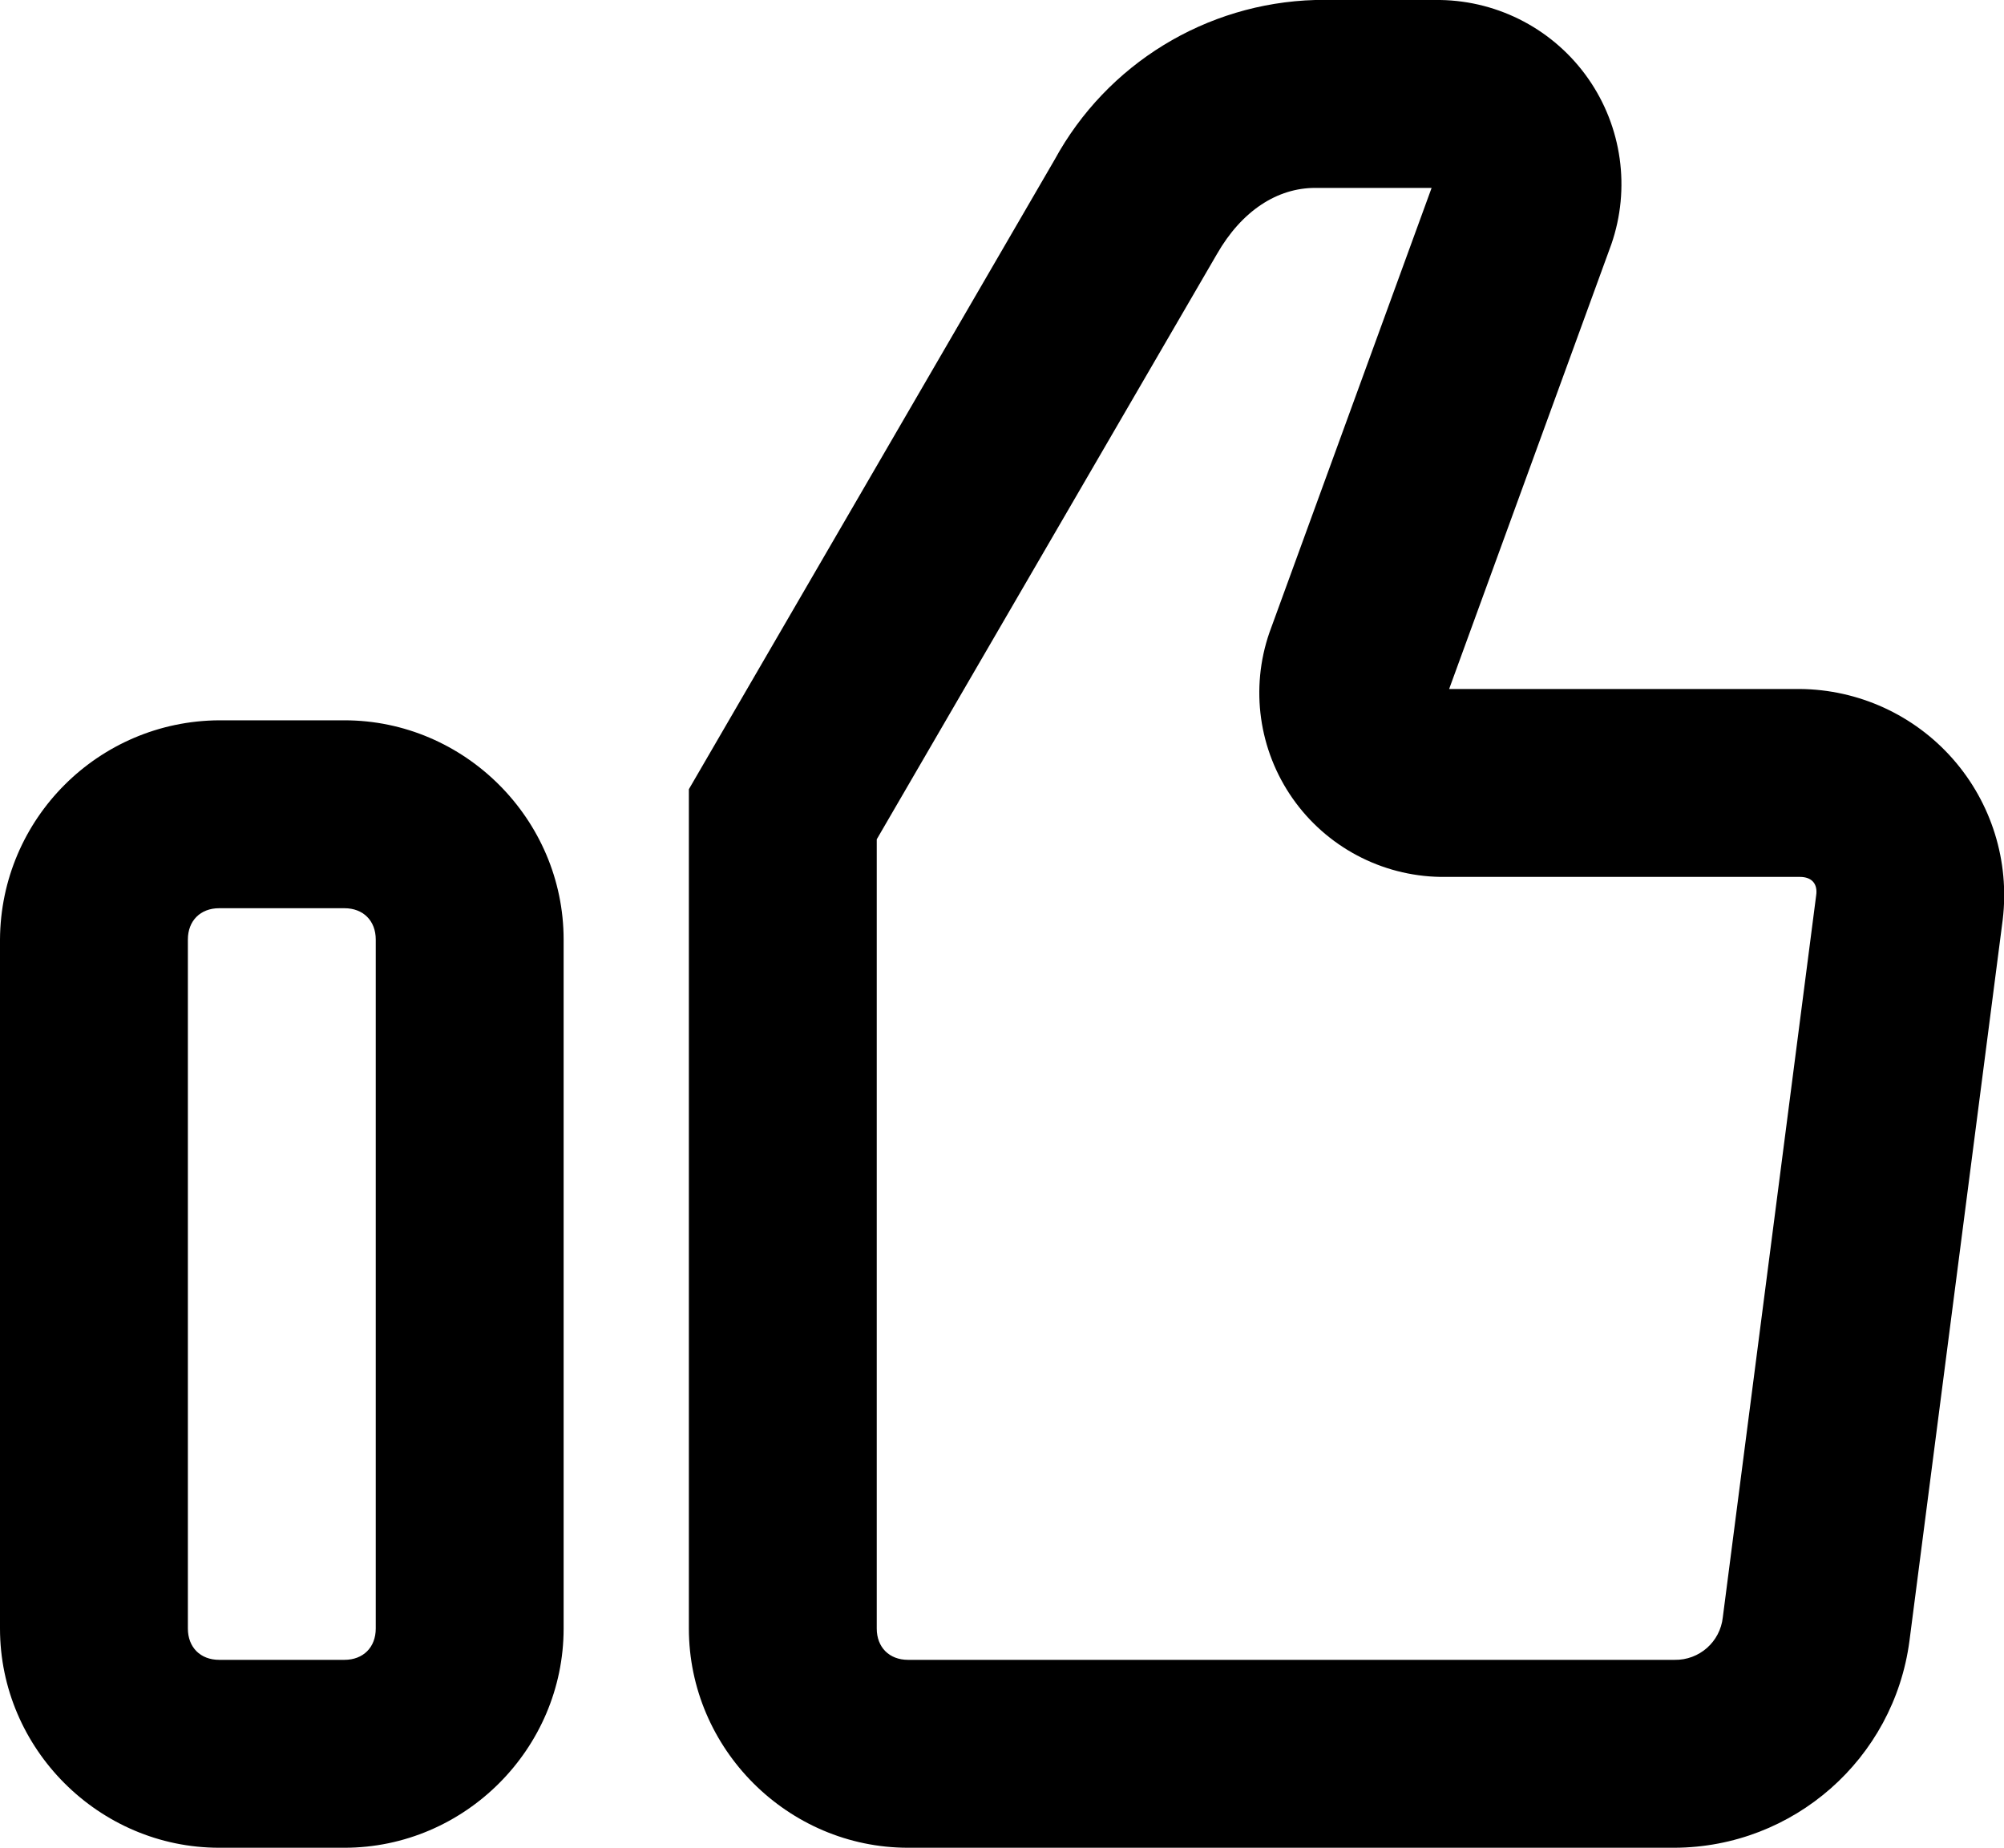
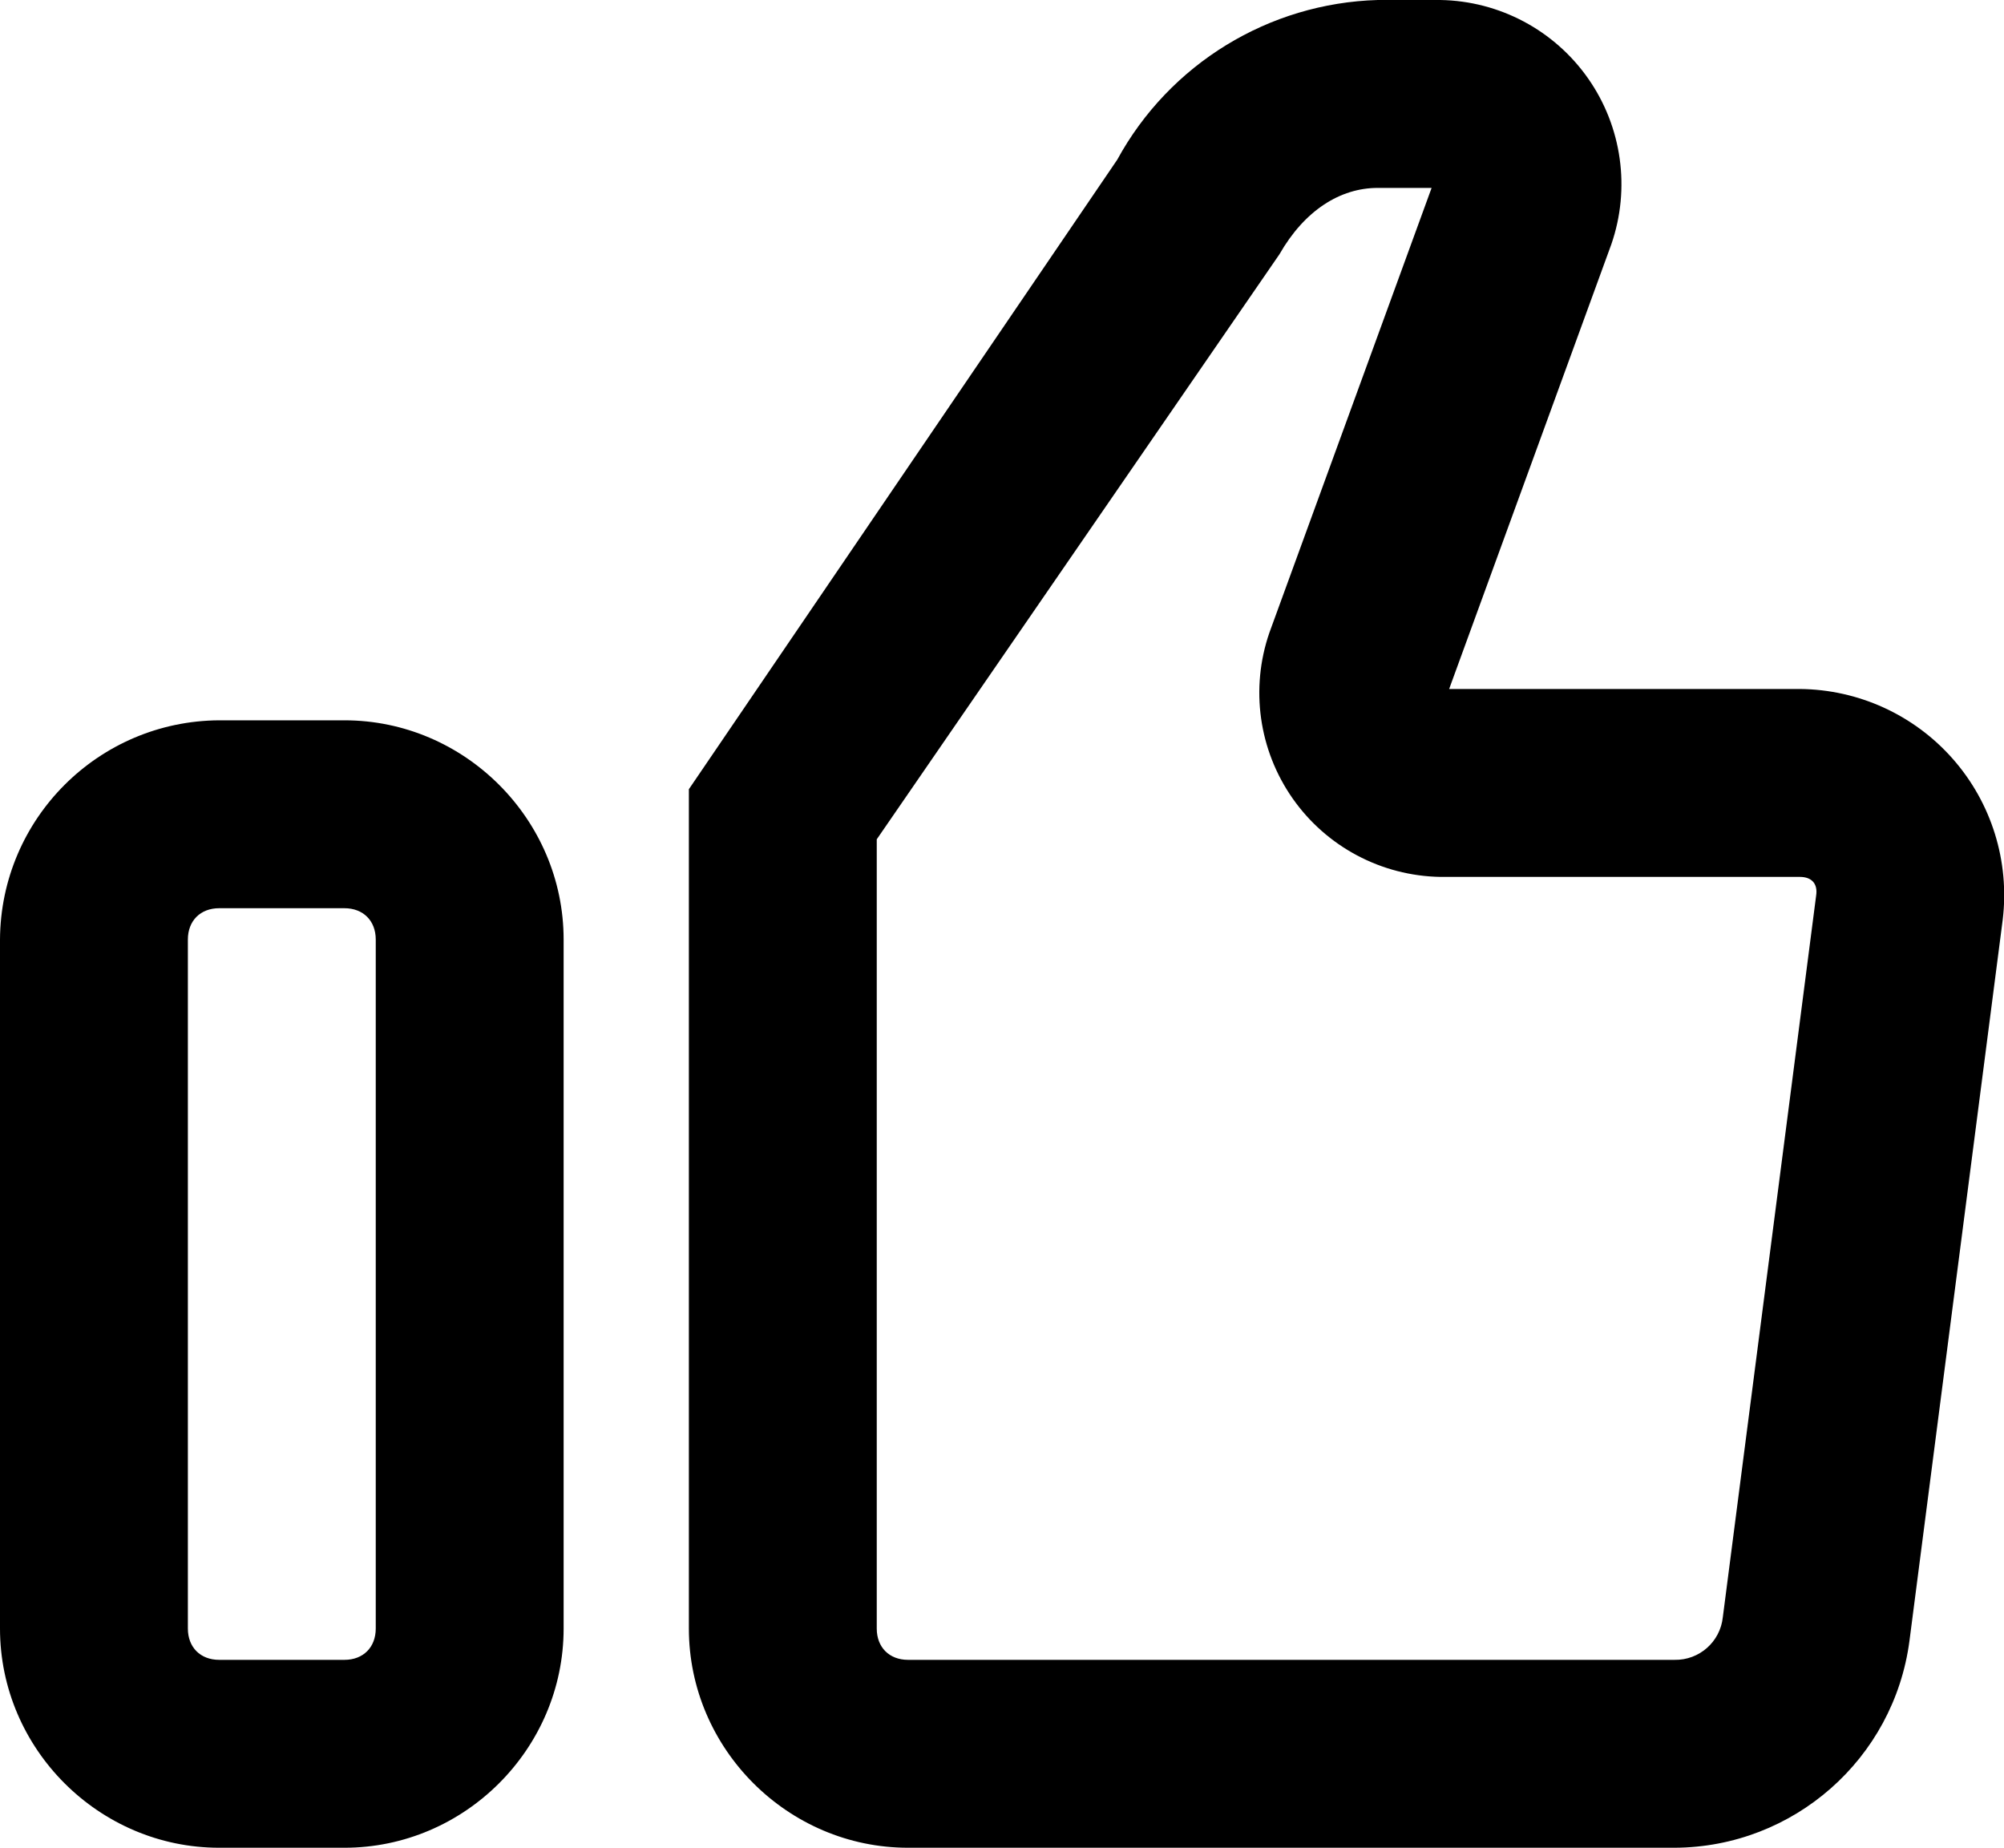
<svg xmlns="http://www.w3.org/2000/svg" viewBox="0 0 32 29.5">
-   <path d="M21 0a4.9 4.9 0 0 0-4.16 2.55L11 12.6V26c0 1.92 1.58 3.5 3.5 3.5h12.24a3.8 3.8 0 0 0 3.75-3.3l1.49-11.52A3.29 3.29 0 0 0 28.74 11h-5.6l2.59-7.1A2.94 2.94 0 0 0 23 0Zm0 3h1.86l-2.59 7.1A2.94 2.94 0 0 0 23 14h5.74c.19 0 .29.11.26.3l-1.49 11.52a.76.76 0 0 1-.77.68H14.5c-.3 0-.5-.2-.5-.5V13.4l5.43-9.34C19.83 3.36 20.4 3 21 3ZM3.5 11.5A3.52 3.52 0 0 0 0 15v11c0 1.92 1.58 3.5 3.5 3.5h2C7.42 29.5 9 27.92 9 26V15c0-1.92-1.58-3.5-3.5-3.5Zm0 3h2c.3 0 .5.2.5.5v11c0 .3-.2.5-.5.5h-2c-.3 0-.5-.2-.5-.5V15c0-.3.2-.5.5-.5z" color="#000" style="-inkscape-stroke:none" />
+   <path d="M22 0a4.9 4.9 0 0 0-4.16 2.55L11 12.6V26c0 1.92 1.58 3.5 3.5 3.5h12.24a3.8 3.8 0 0 0 3.75-3.3l1.49-11.52A3.29 3.29 0 0 0 28.74 11h-5.6l2.59-7.1A2.94 2.94 0 0 0 23 0Zm0 3h.86l-2.59 7.1A2.94 2.94 0 0 0 23 14h5.74c.19 0 .29.11.26.3l-1.49 11.52a.76.76 0 0 1-.77.68H14.5c-.3 0-.5-.2-.5-.5V13.4l6.43-9.34C20.83 3.36 21.4 3 22 3ZM3.5 11.5A3.52 3.52 0 0 0 0 15v11c0 1.92 1.58 3.5 3.5 3.5h2C7.42 29.5 9 27.92 9 26V15c0-1.92-1.58-3.5-3.5-3.5Zm0 3h2c.3 0 .5.2.5.5v11c0 .3-.2.5-.5.5h-2c-.3 0-.5-.2-.5-.5V15c0-.3.2-.5.5-.5z" color="#000" style="-inkscape-stroke:none" />
</svg>
